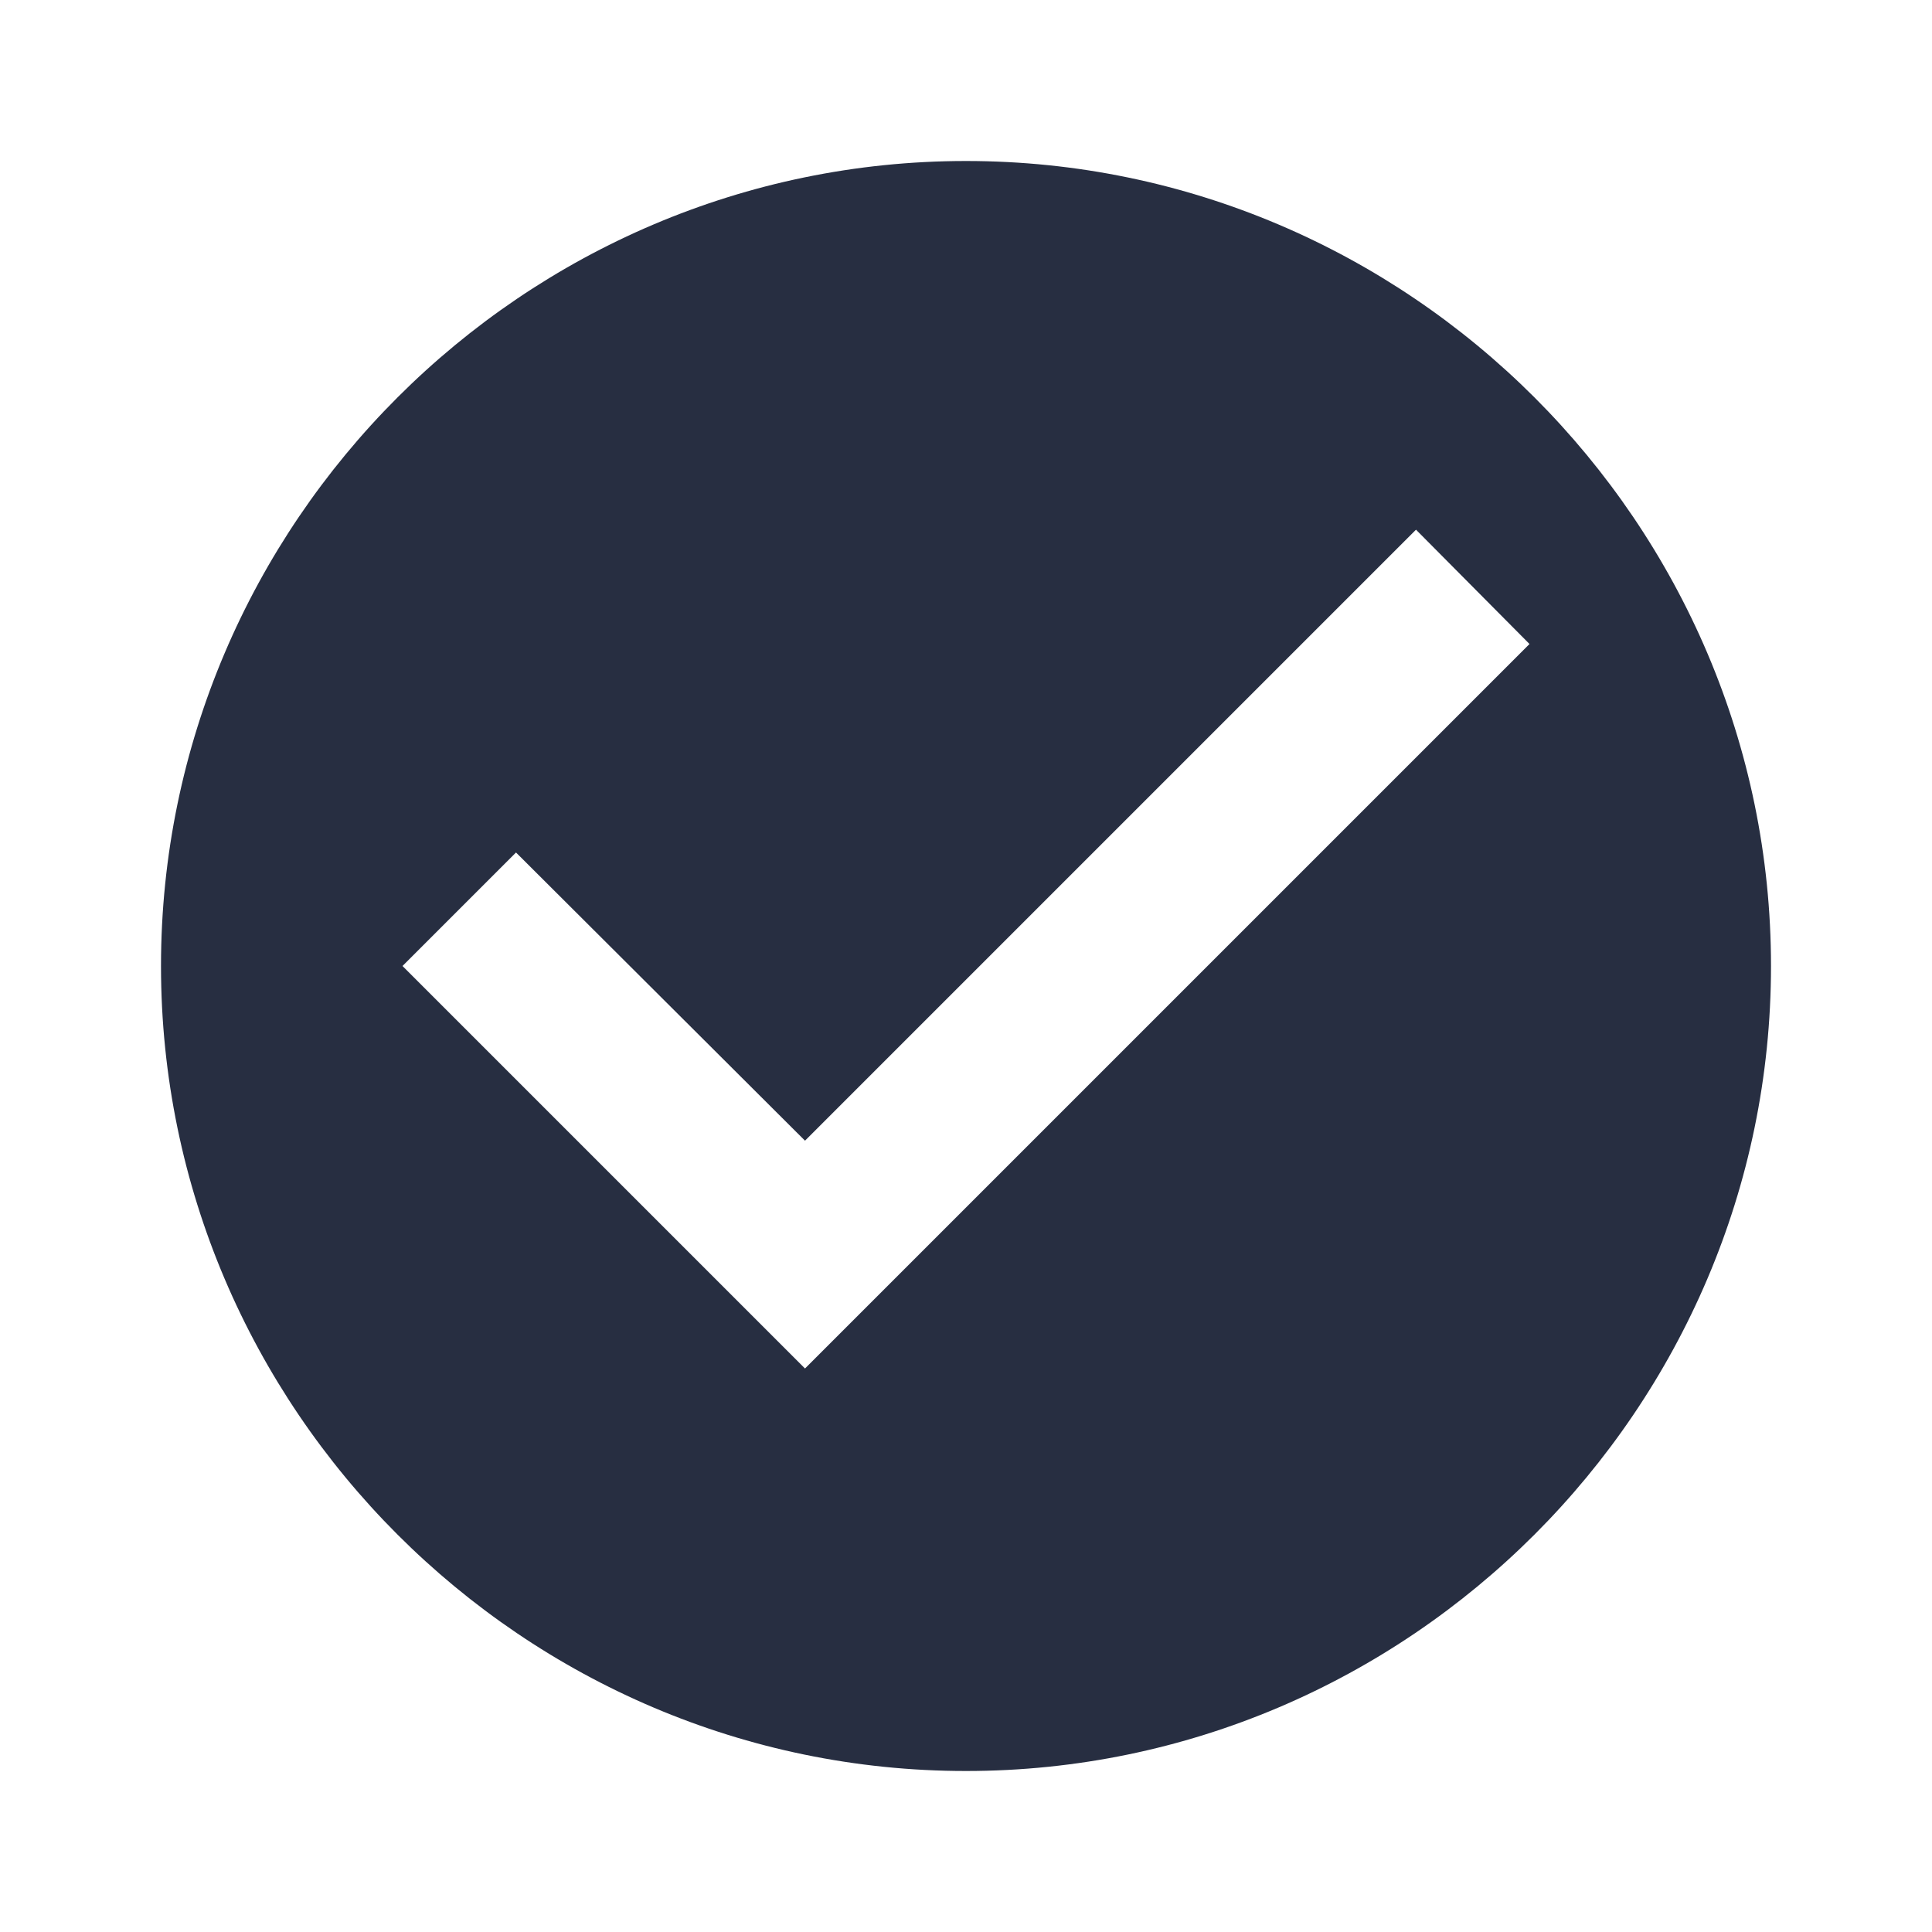
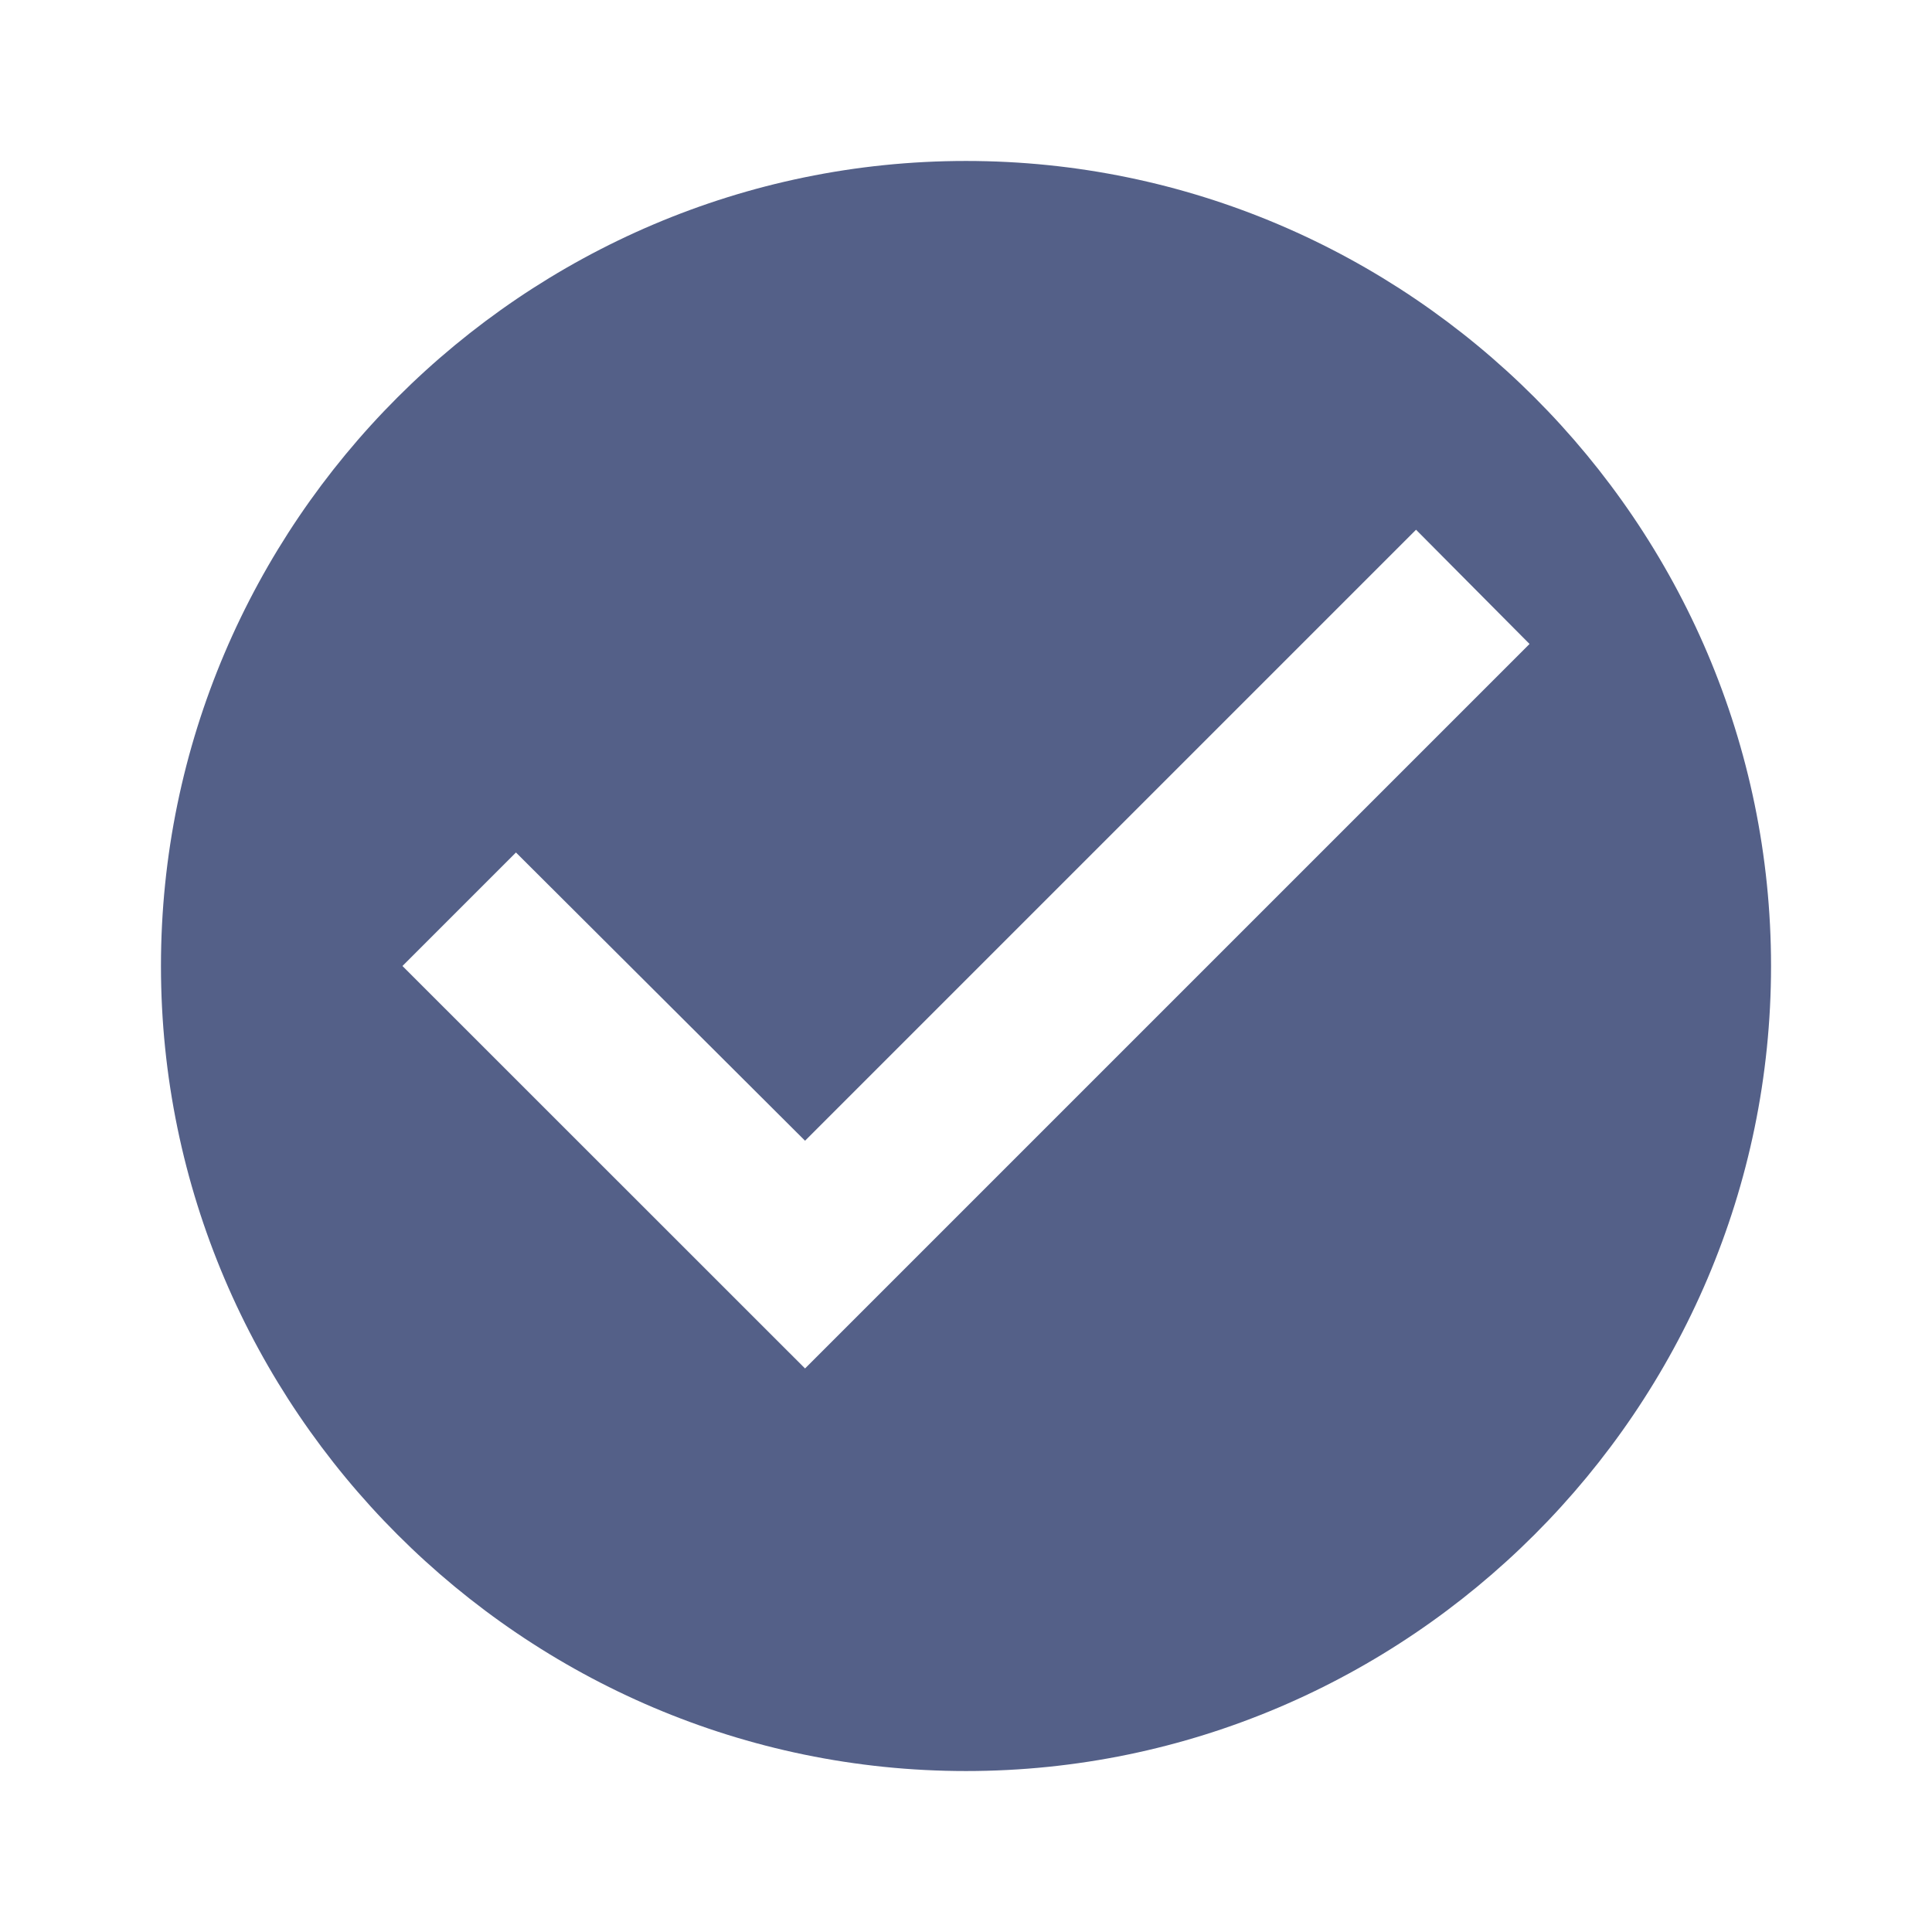
- <svg xmlns="http://www.w3.org/2000/svg" width="24" height="24" fill="none" viewBox="0 0 24 24">
-   <path fill="#272E41" d="M12 2C6.5 2 2 6.5 2 12s4.5 10 10 10 10-4.5 10-10S17.5 2 12 2Zm-2 15-5-5 1.41-1.41L10 14.17l7.59-7.59L19 8l-9 9Z" />
+ <svg xmlns="http://www.w3.org/2000/svg" width="16" height="16" fill="none" viewBox="0 0 16 16">
+   <path fill="#546088" d="M8 1.333c-3.667 0-6.667 3-6.667 6.667s3 6.667 6.667 6.667 6.667-3 6.667-6.667-3-6.667-6.667-6.667Zm-1.333 10L3.333 8l.94-.94 2.394 2.387 5.06-5.06.94.946-6 6Z" />
</svg>
